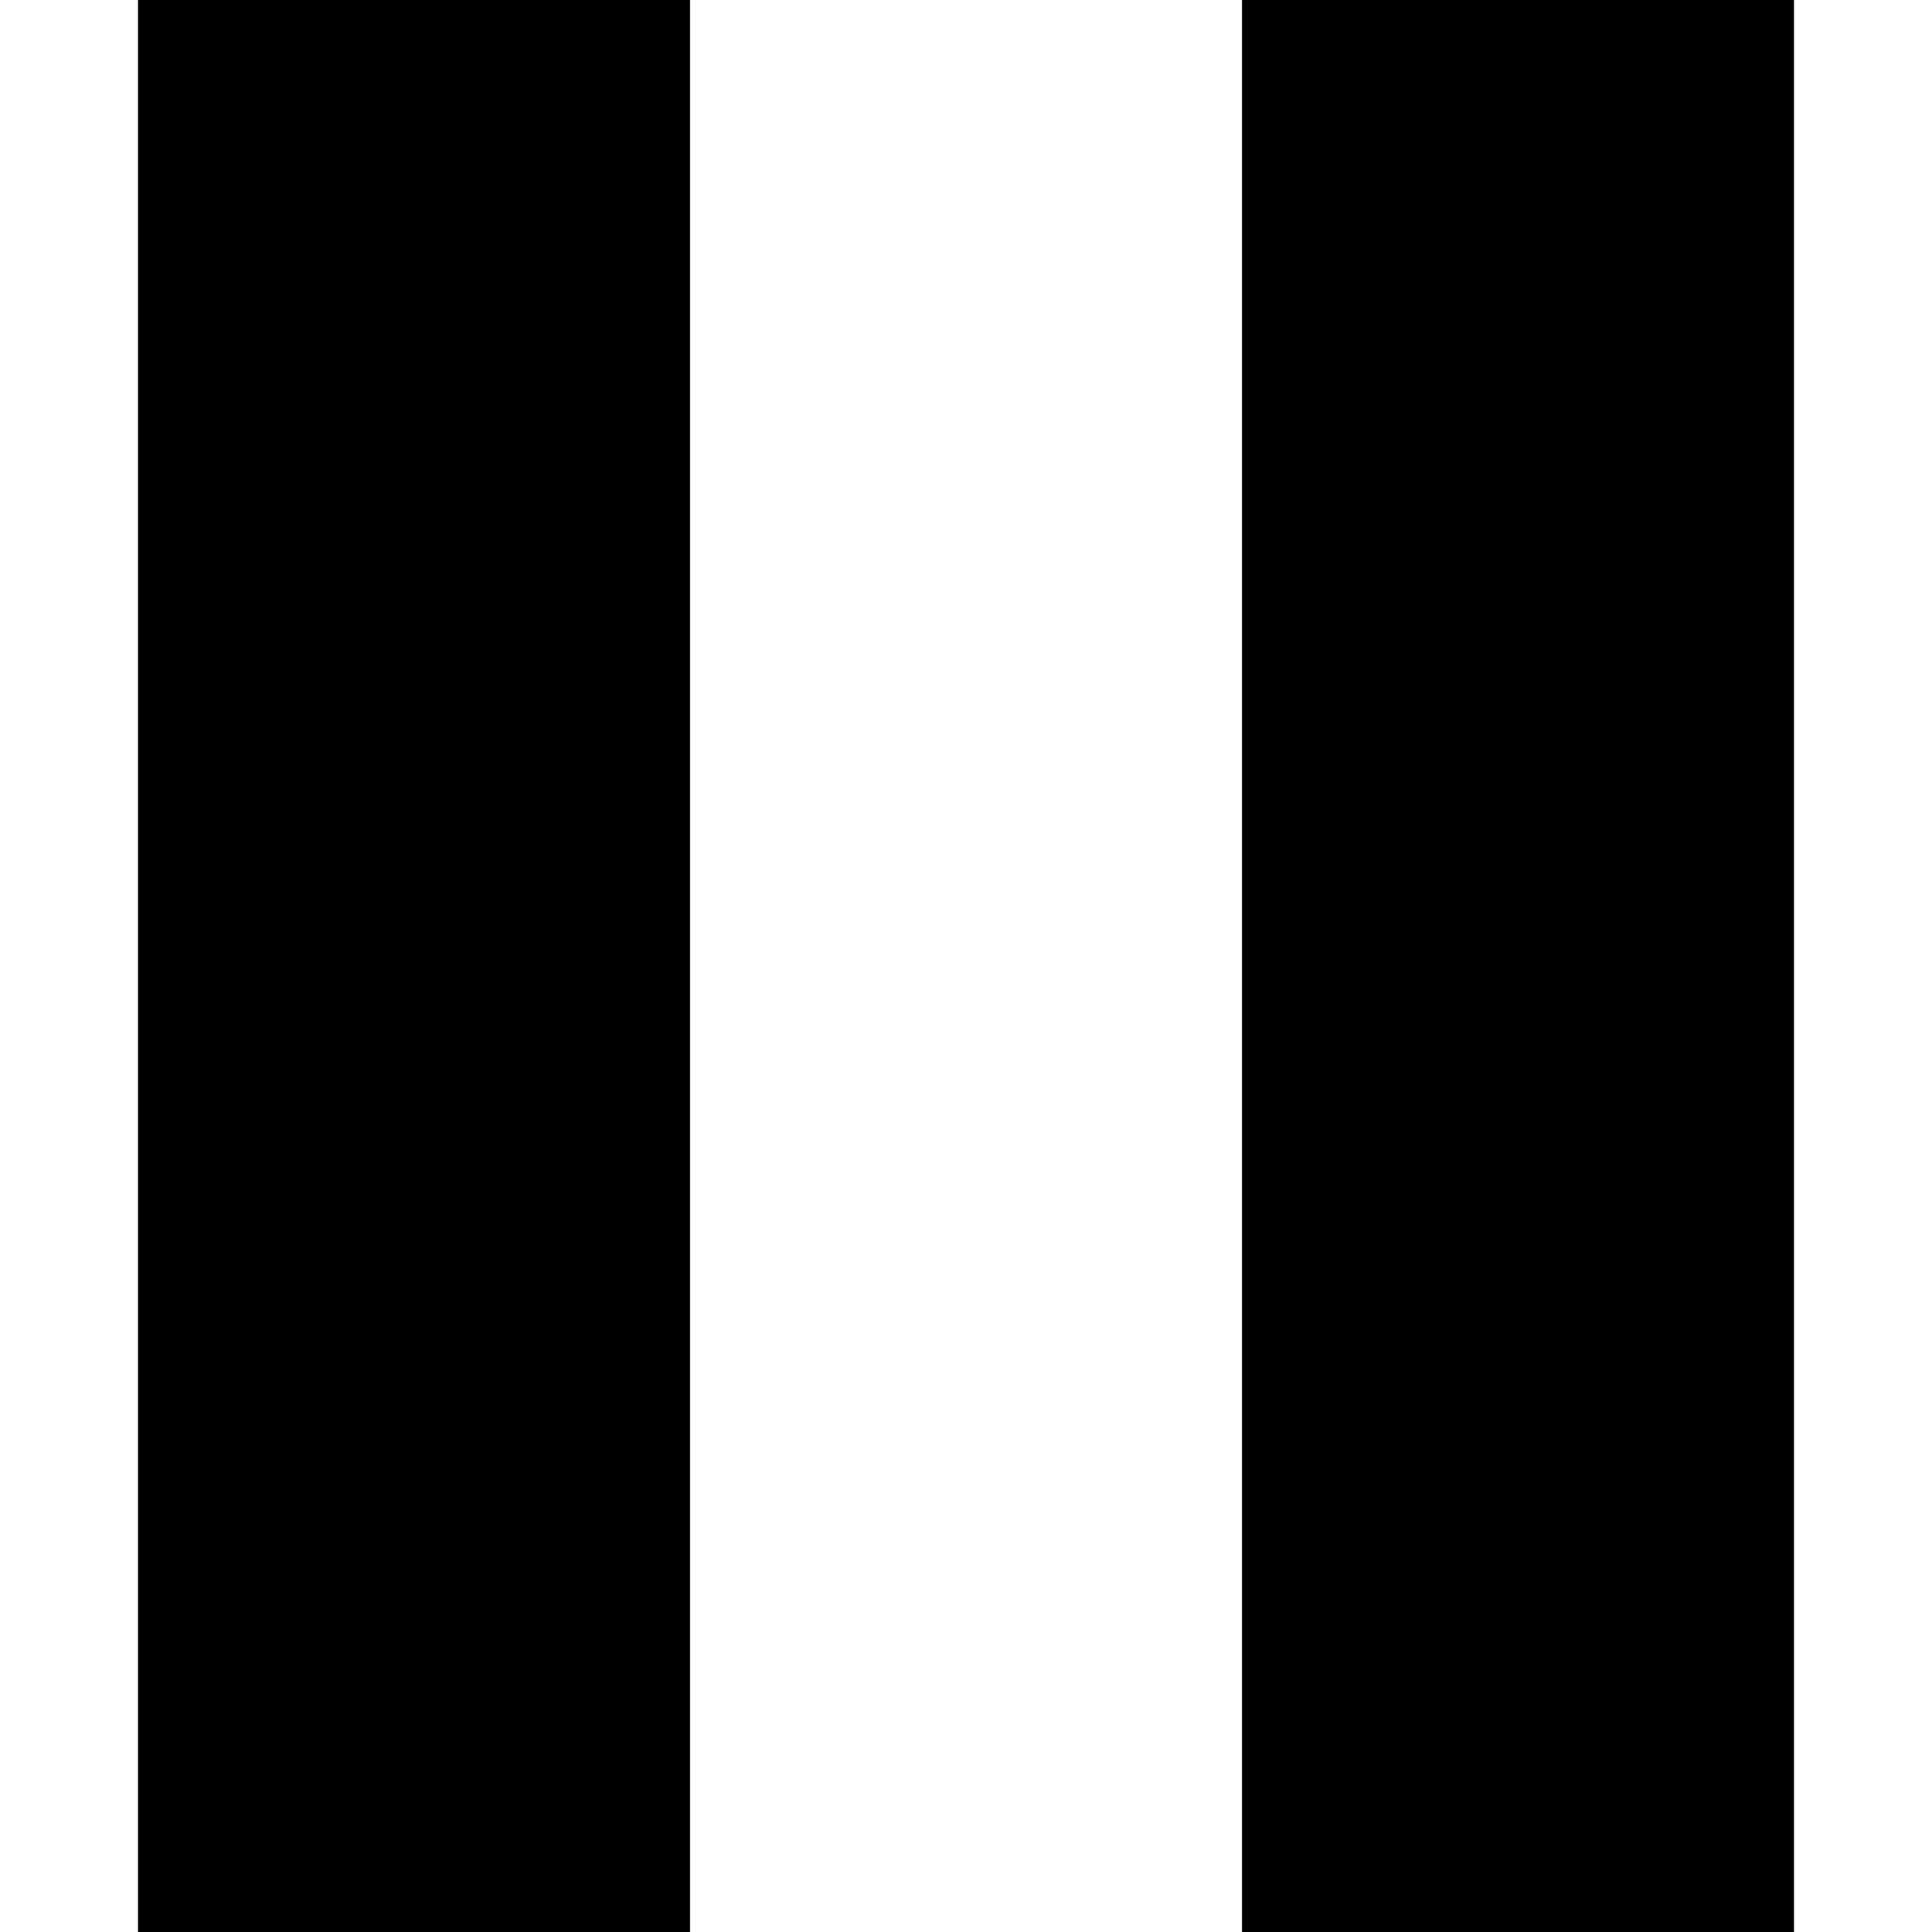
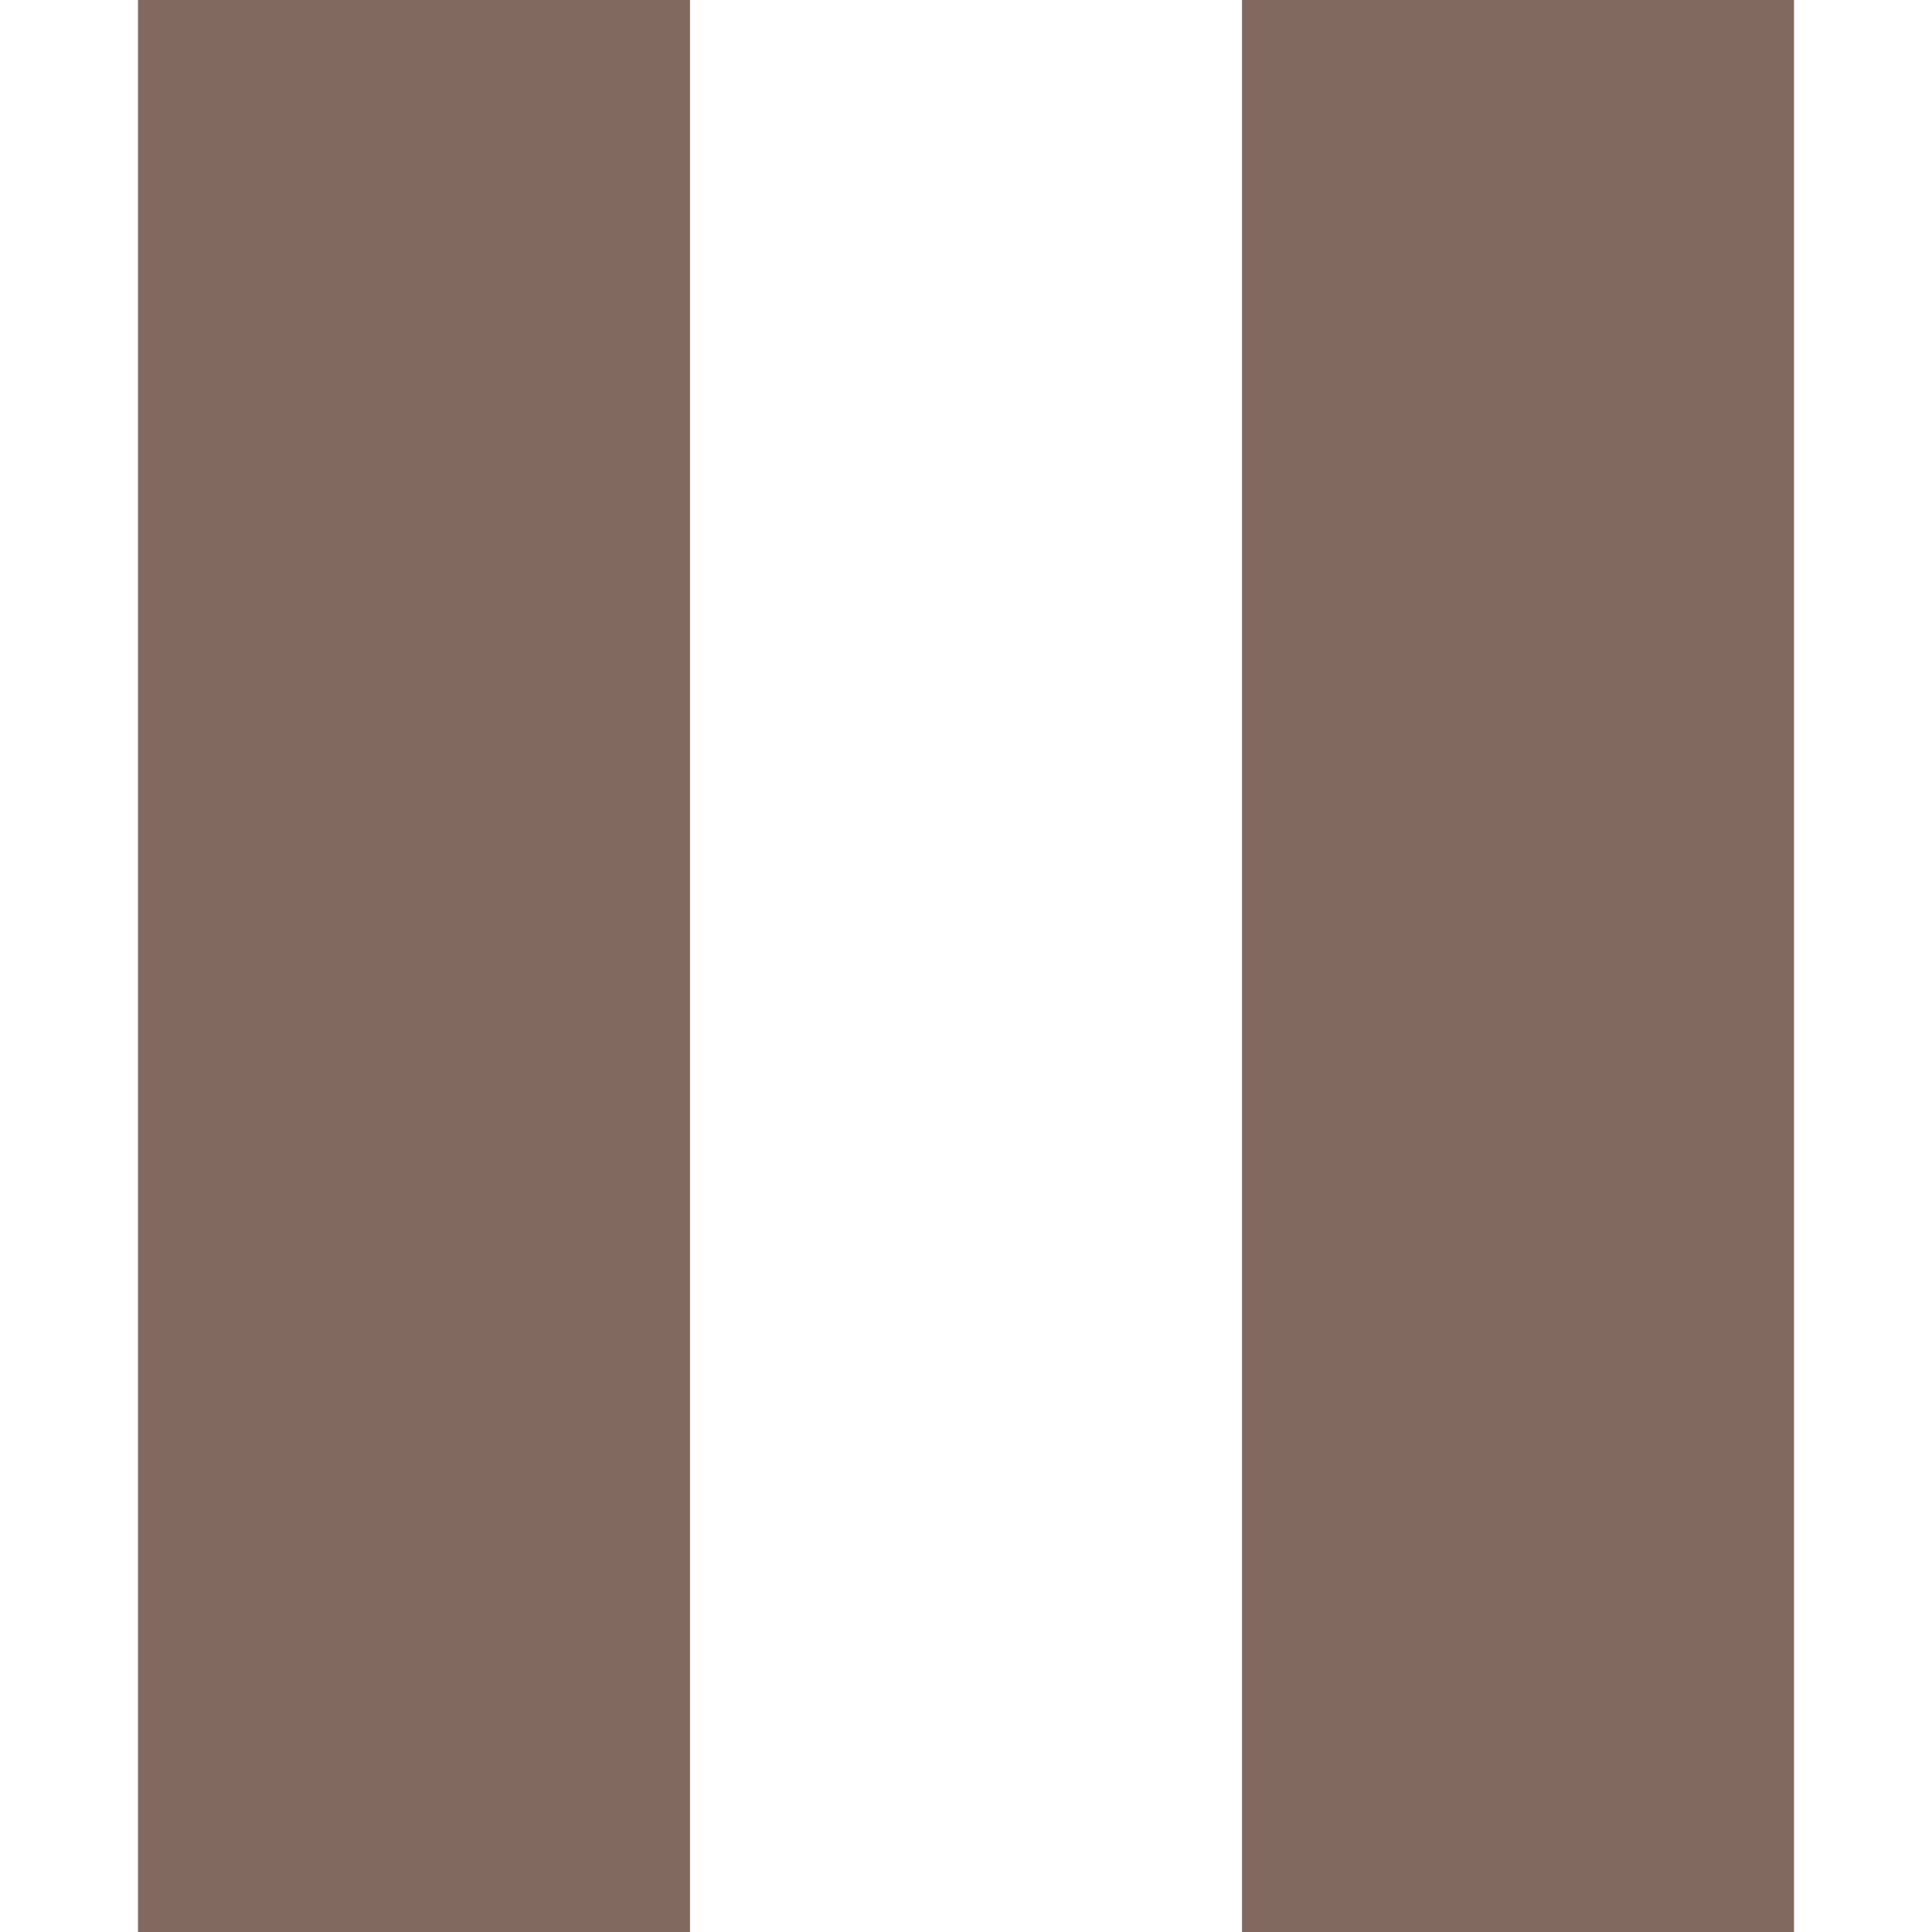
<svg xmlns="http://www.w3.org/2000/svg" version="1.1" id="Capa_1" x="0px" y="0px" width="357px" height="357px" viewBox="0 0 357 357" style="enable-background:new 0 0 357 357;" xml:space="preserve">
  <g>
    <g id="pause">
-       <path d="M25.5,357h102V0h-102V357z M229.5,0v357h102V0H229.5z" />
+       <path style="fill:#81695f;" d="M25.5,357h102V0h-102V357z M229.5,0v357h102V0H229.5z" />
    </g>
  </g>
  <g>
</g>
  <g>
</g>
  <g>
</g>
  <g>
</g>
  <g>
</g>
  <g>
</g>
  <g>
</g>
  <g>
</g>
  <g>
</g>
  <g>
</g>
  <g>
</g>
  <g>
</g>
  <g>
</g>
  <g>
</g>
  <g>
</g>
</svg>
